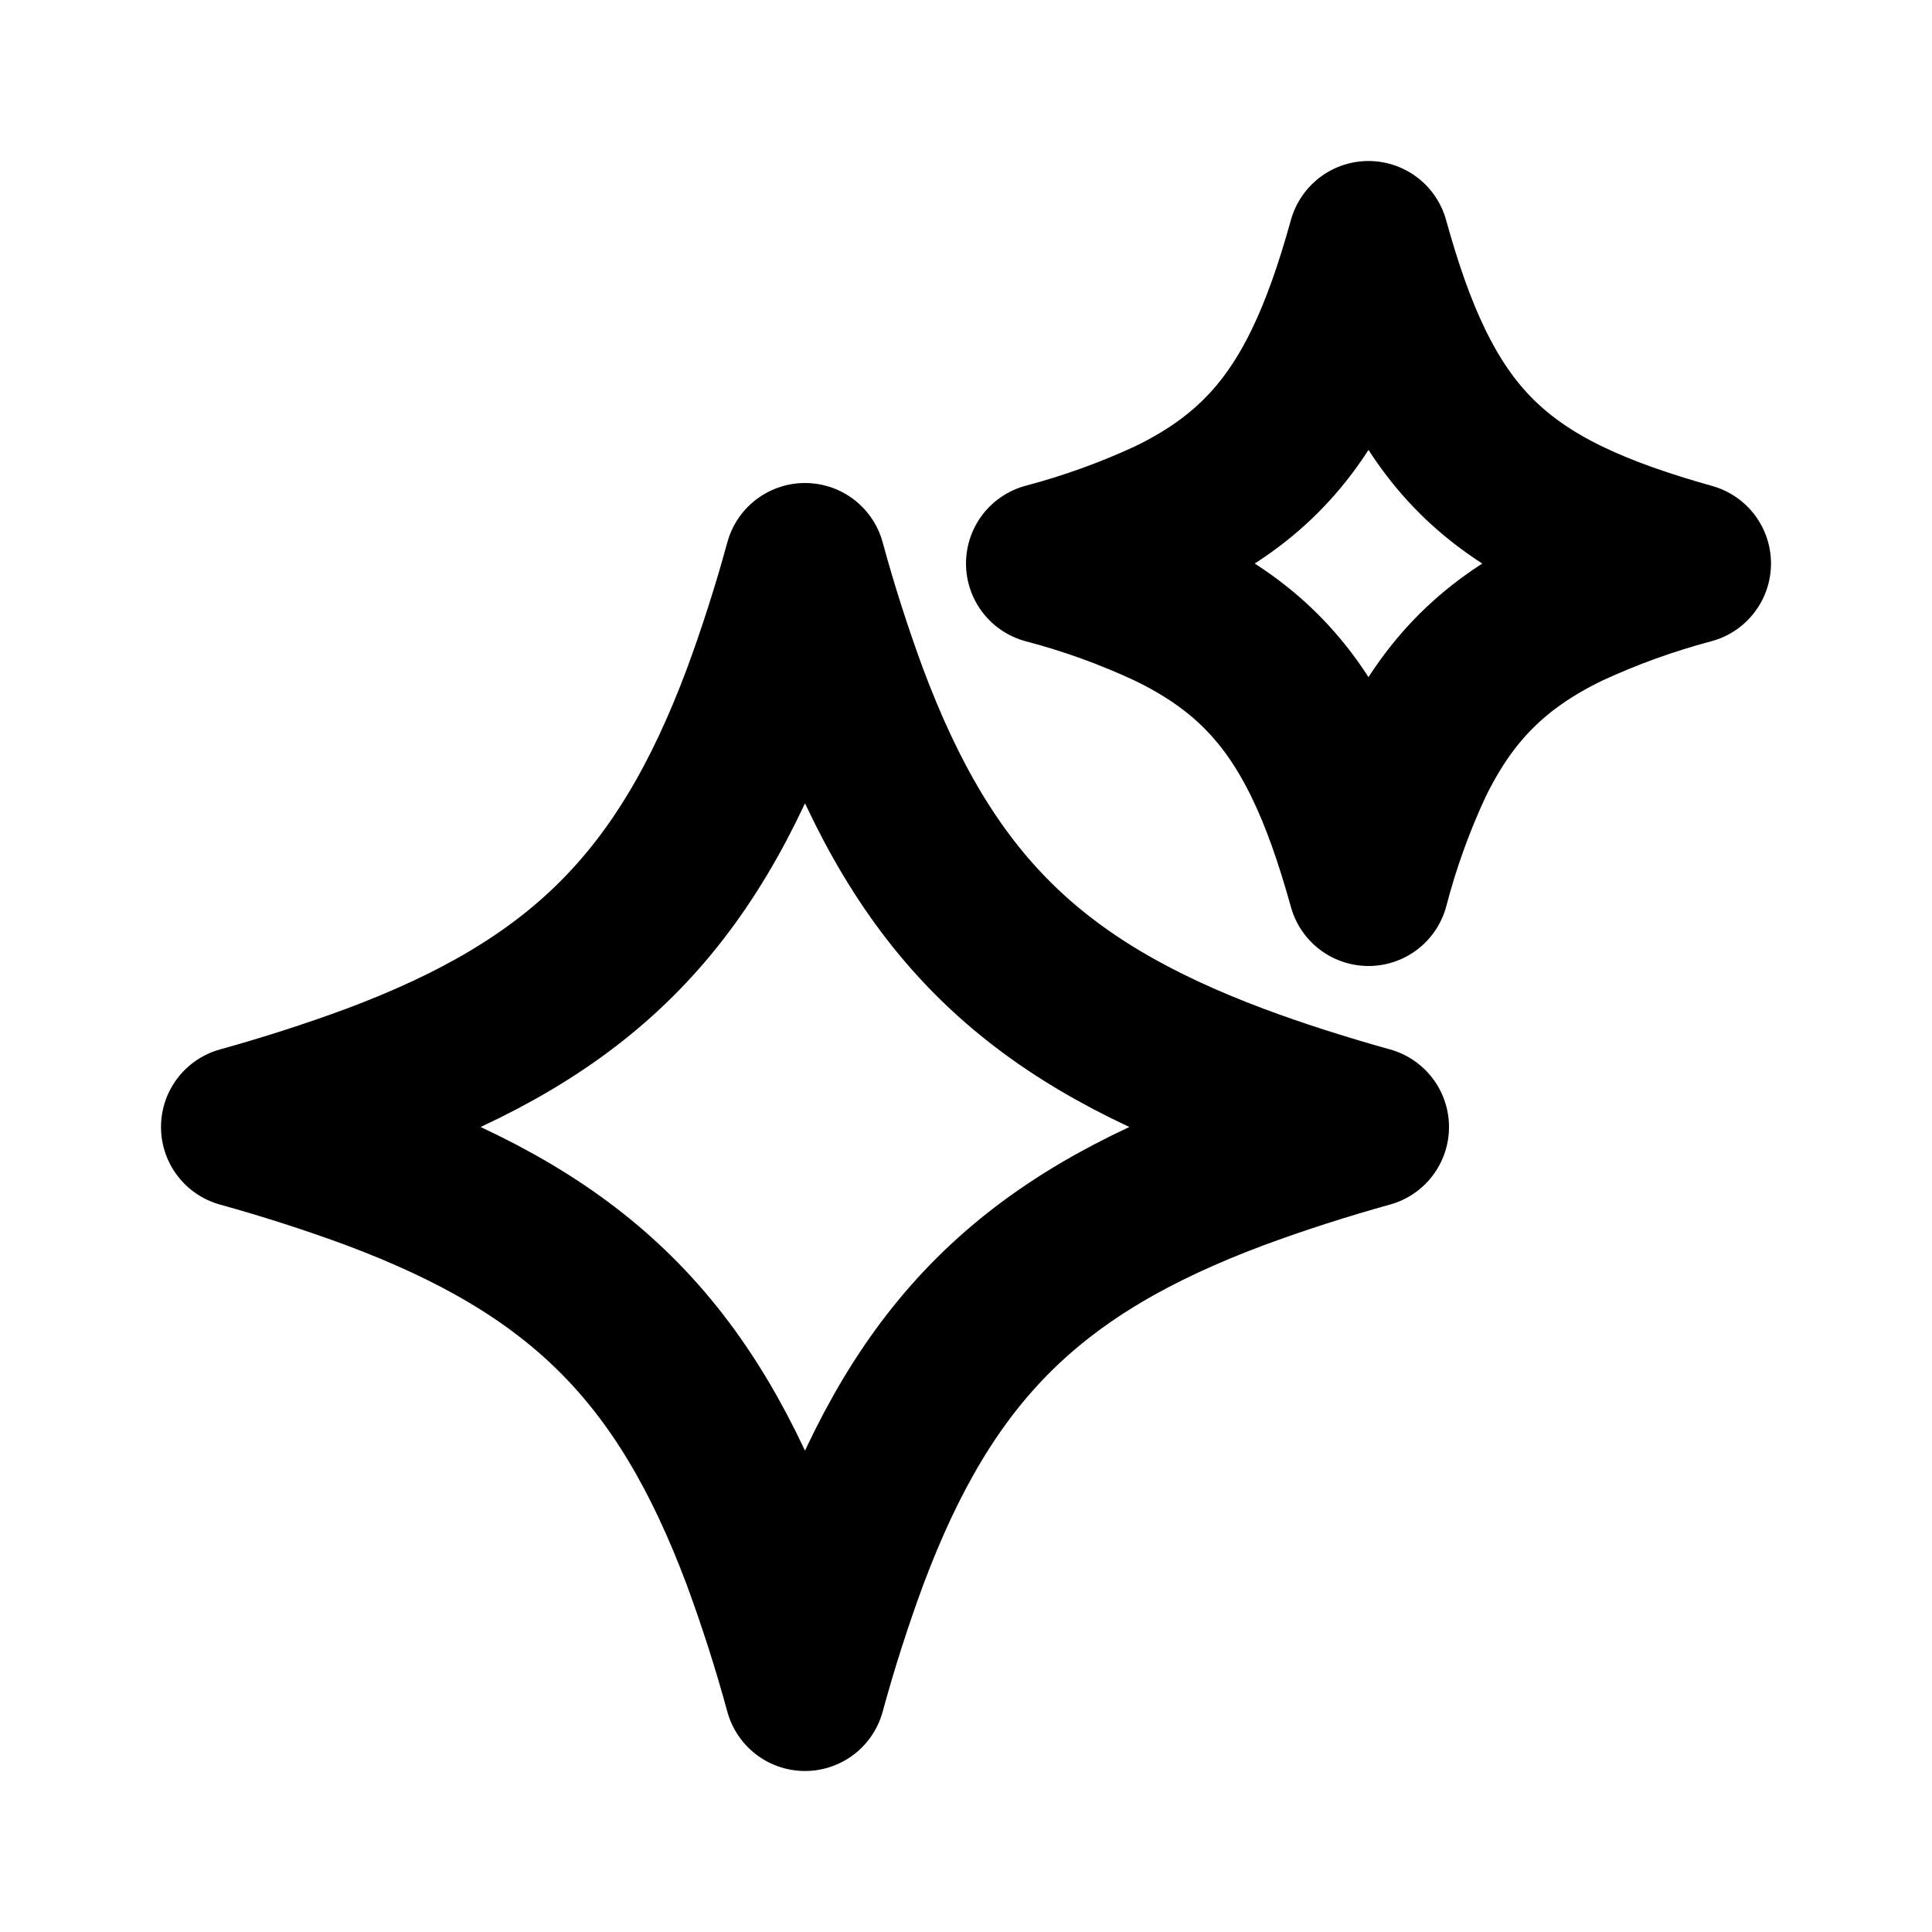
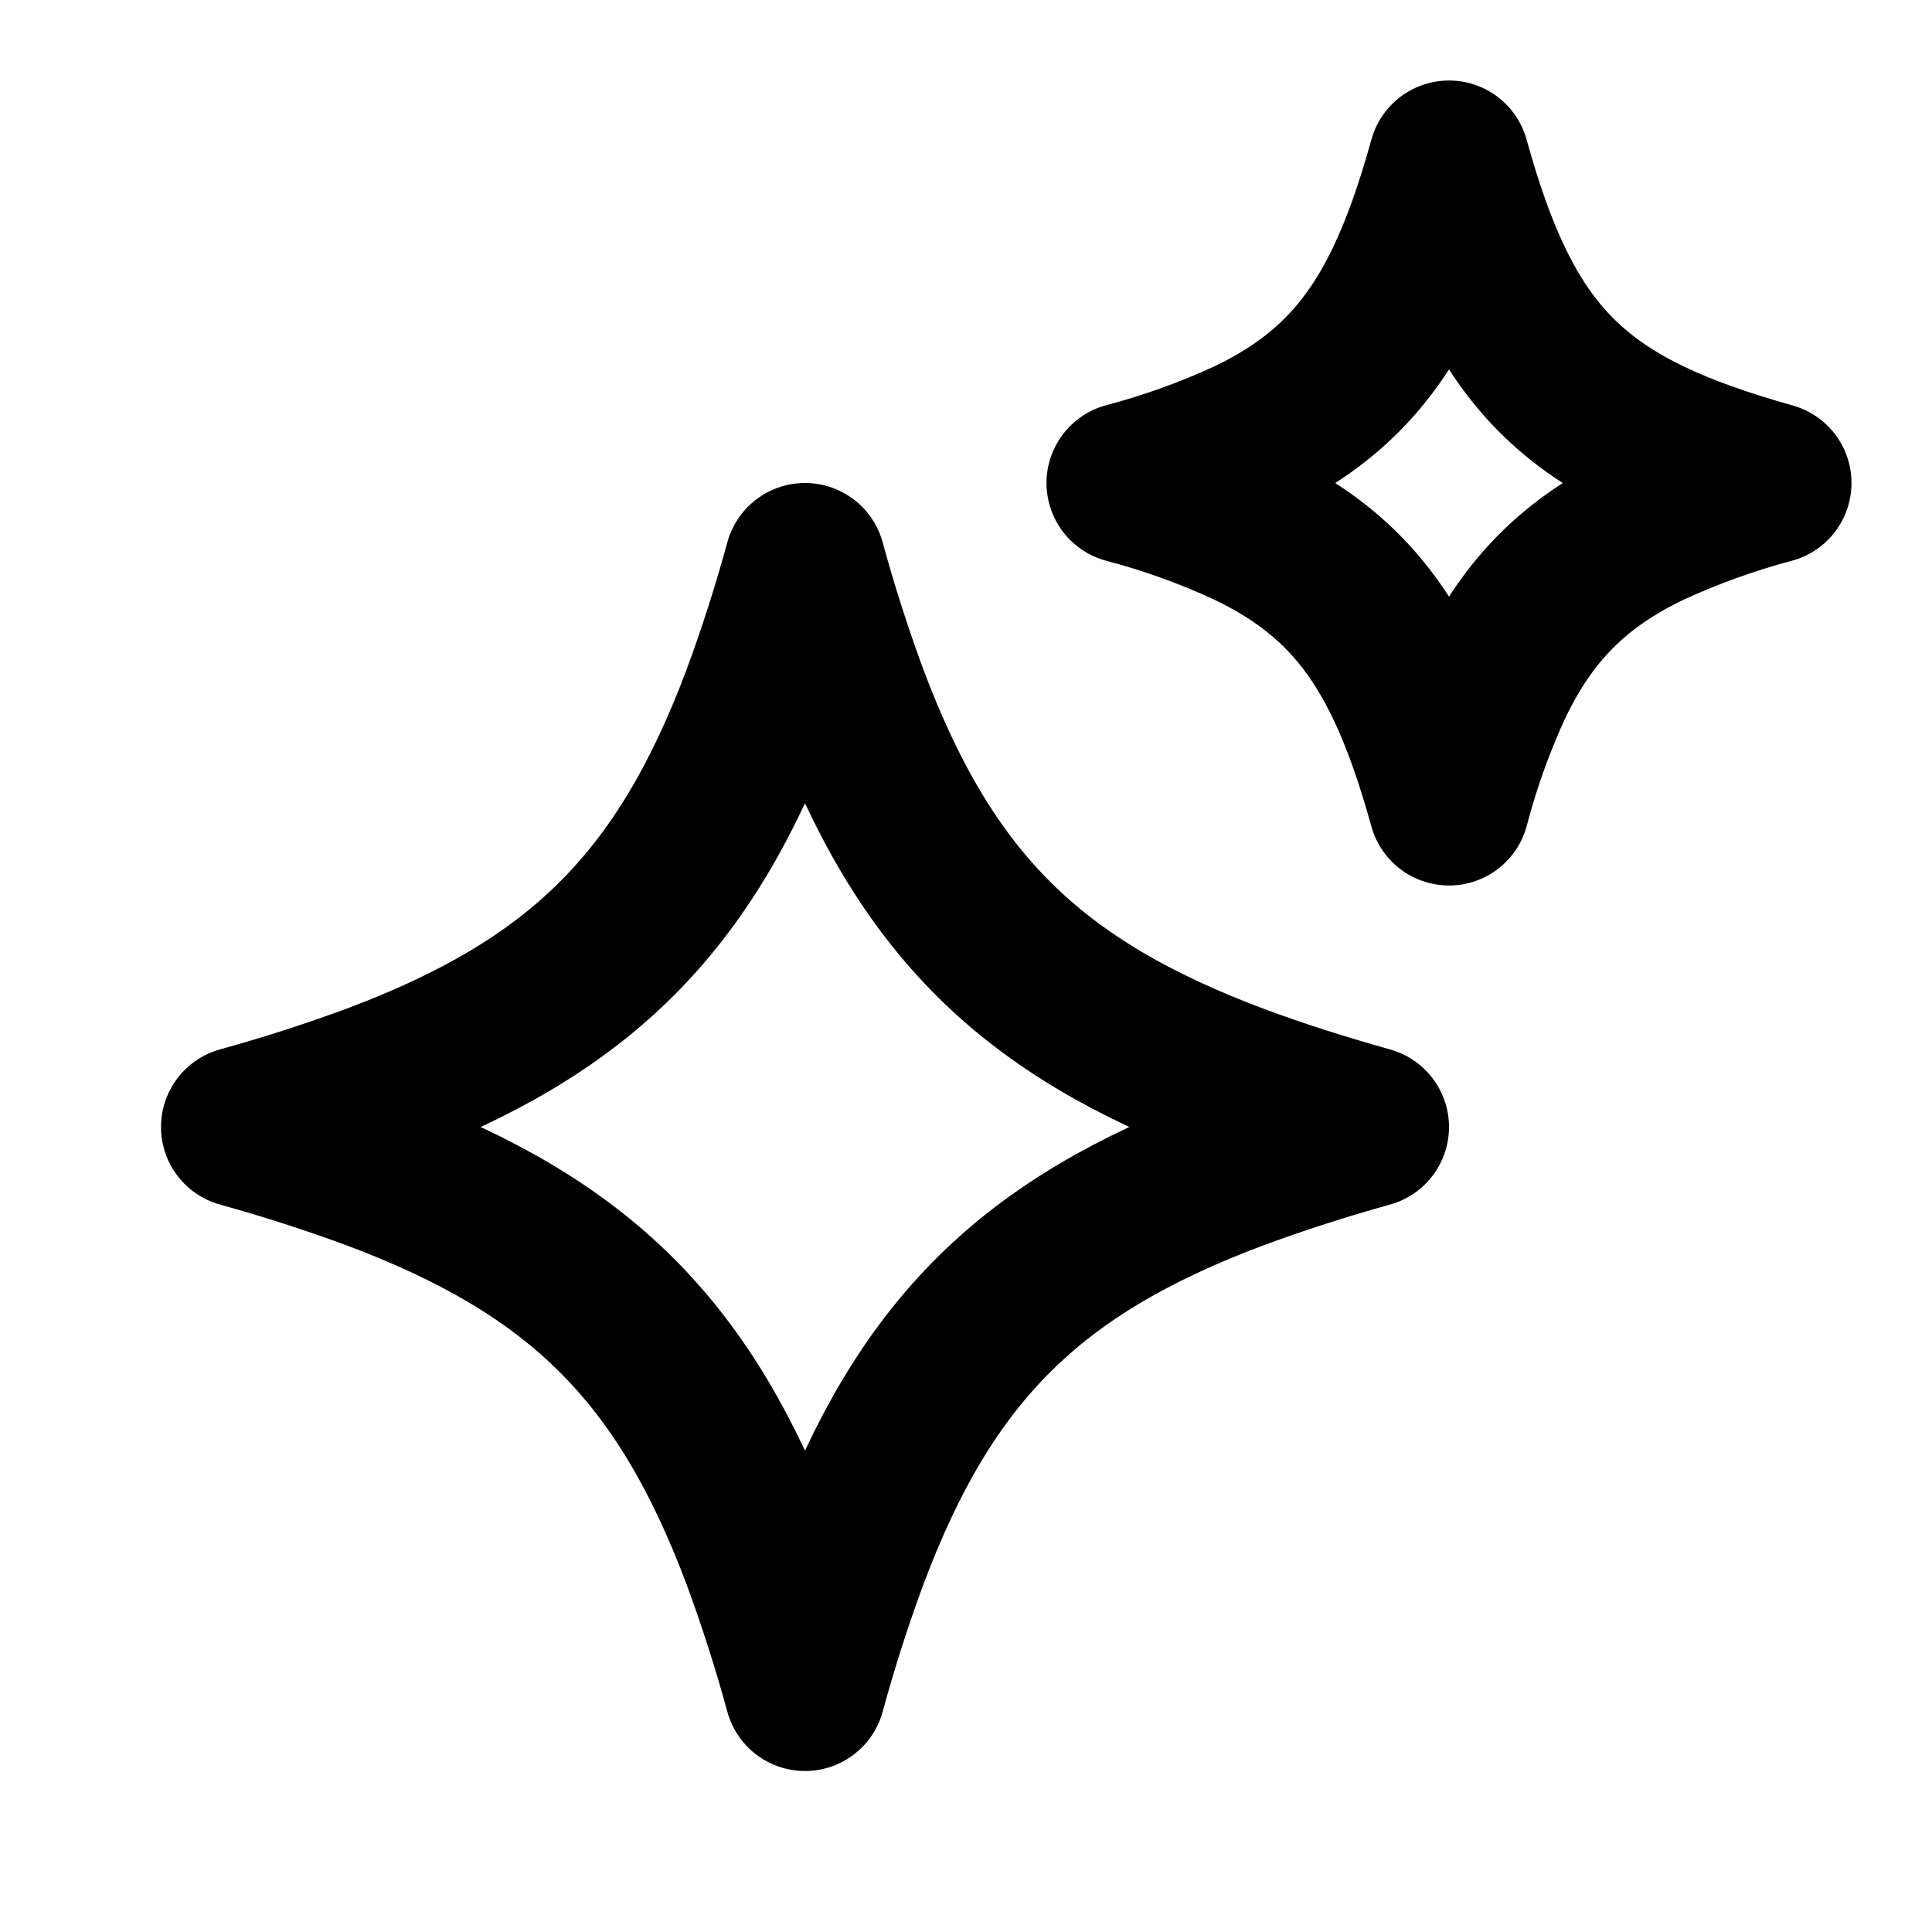
<svg xmlns="http://www.w3.org/2000/svg" width="24" height="24" viewBox="0 0 24 24" fill="none" stroke="currentColor" stroke-width="2" stroke-linecap="round" stroke-linejoin="round">
-   <path d="M13 7a9.3 9.3 0 0 0 1.516 -.546c.911 -.438 1.494 -1.015 1.937 -1.932c.207 -.428 .382 -.928 .547 -1.522c.165 .595 .34 1.095 .547 1.521c.443 .918 1.026 1.495 1.937 1.933c.426 .205 .925 .38 1.516 .546a9.3 9.3 0 0 0 -1.516 .547c-.911 .438 -1.494 1.015 -1.937 1.932a9 9 0 0 0 -.547 1.521c-.165 -.594 -.34 -1.095 -.547 -1.521c-.443 -.918 -1.026 -1.494 -1.937 -1.932a9 9 0 0 0 -1.516 -.547" />
+   <path d="M14 6a9.3 9.3 0 0 0 1.516 -.546c.911 -.438 1.494 -1.015 1.937 -1.932c.207 -.428 .382 -.928 .547 -1.522c.165 .595 .34 1.095 .547 1.521c.443 .918 1.026 1.495 1.937 1.933c.426 .205 .925 .38 1.516 .546a9.3 9.3 0 0 0 -1.516 .547c-.911 .438 -1.494 1.015 -1.937 1.932a9 9 0 0 0 -.547 1.521c-.165 -.594 -.34 -1.095 -.547 -1.521c-.443 -.918 -1.026 -1.494 -1.937 -1.932a9 9 0 0 0 -1.516 -.547" />
  <path d="M3 14a21 21 0 0 0 1.652 -.532c2.542 -.953 3.853 -2.238 4.816 -4.806a20 20 0 0 0 .532 -1.662a20 20 0 0 0 .532 1.662c.963 2.567 2.275 3.853 4.816 4.806q .75 .28 1.652 .532a21 21 0 0 0 -1.652 .532c-2.542 .953 -3.854 2.238 -4.816 4.806a20 20 0 0 0 -.532 1.662a20 20 0 0 0 -.532 -1.662c-.963 -2.568 -2.275 -3.853 -4.816 -4.806a21 21 0 0 0 -1.652 -.532" />
</svg>
